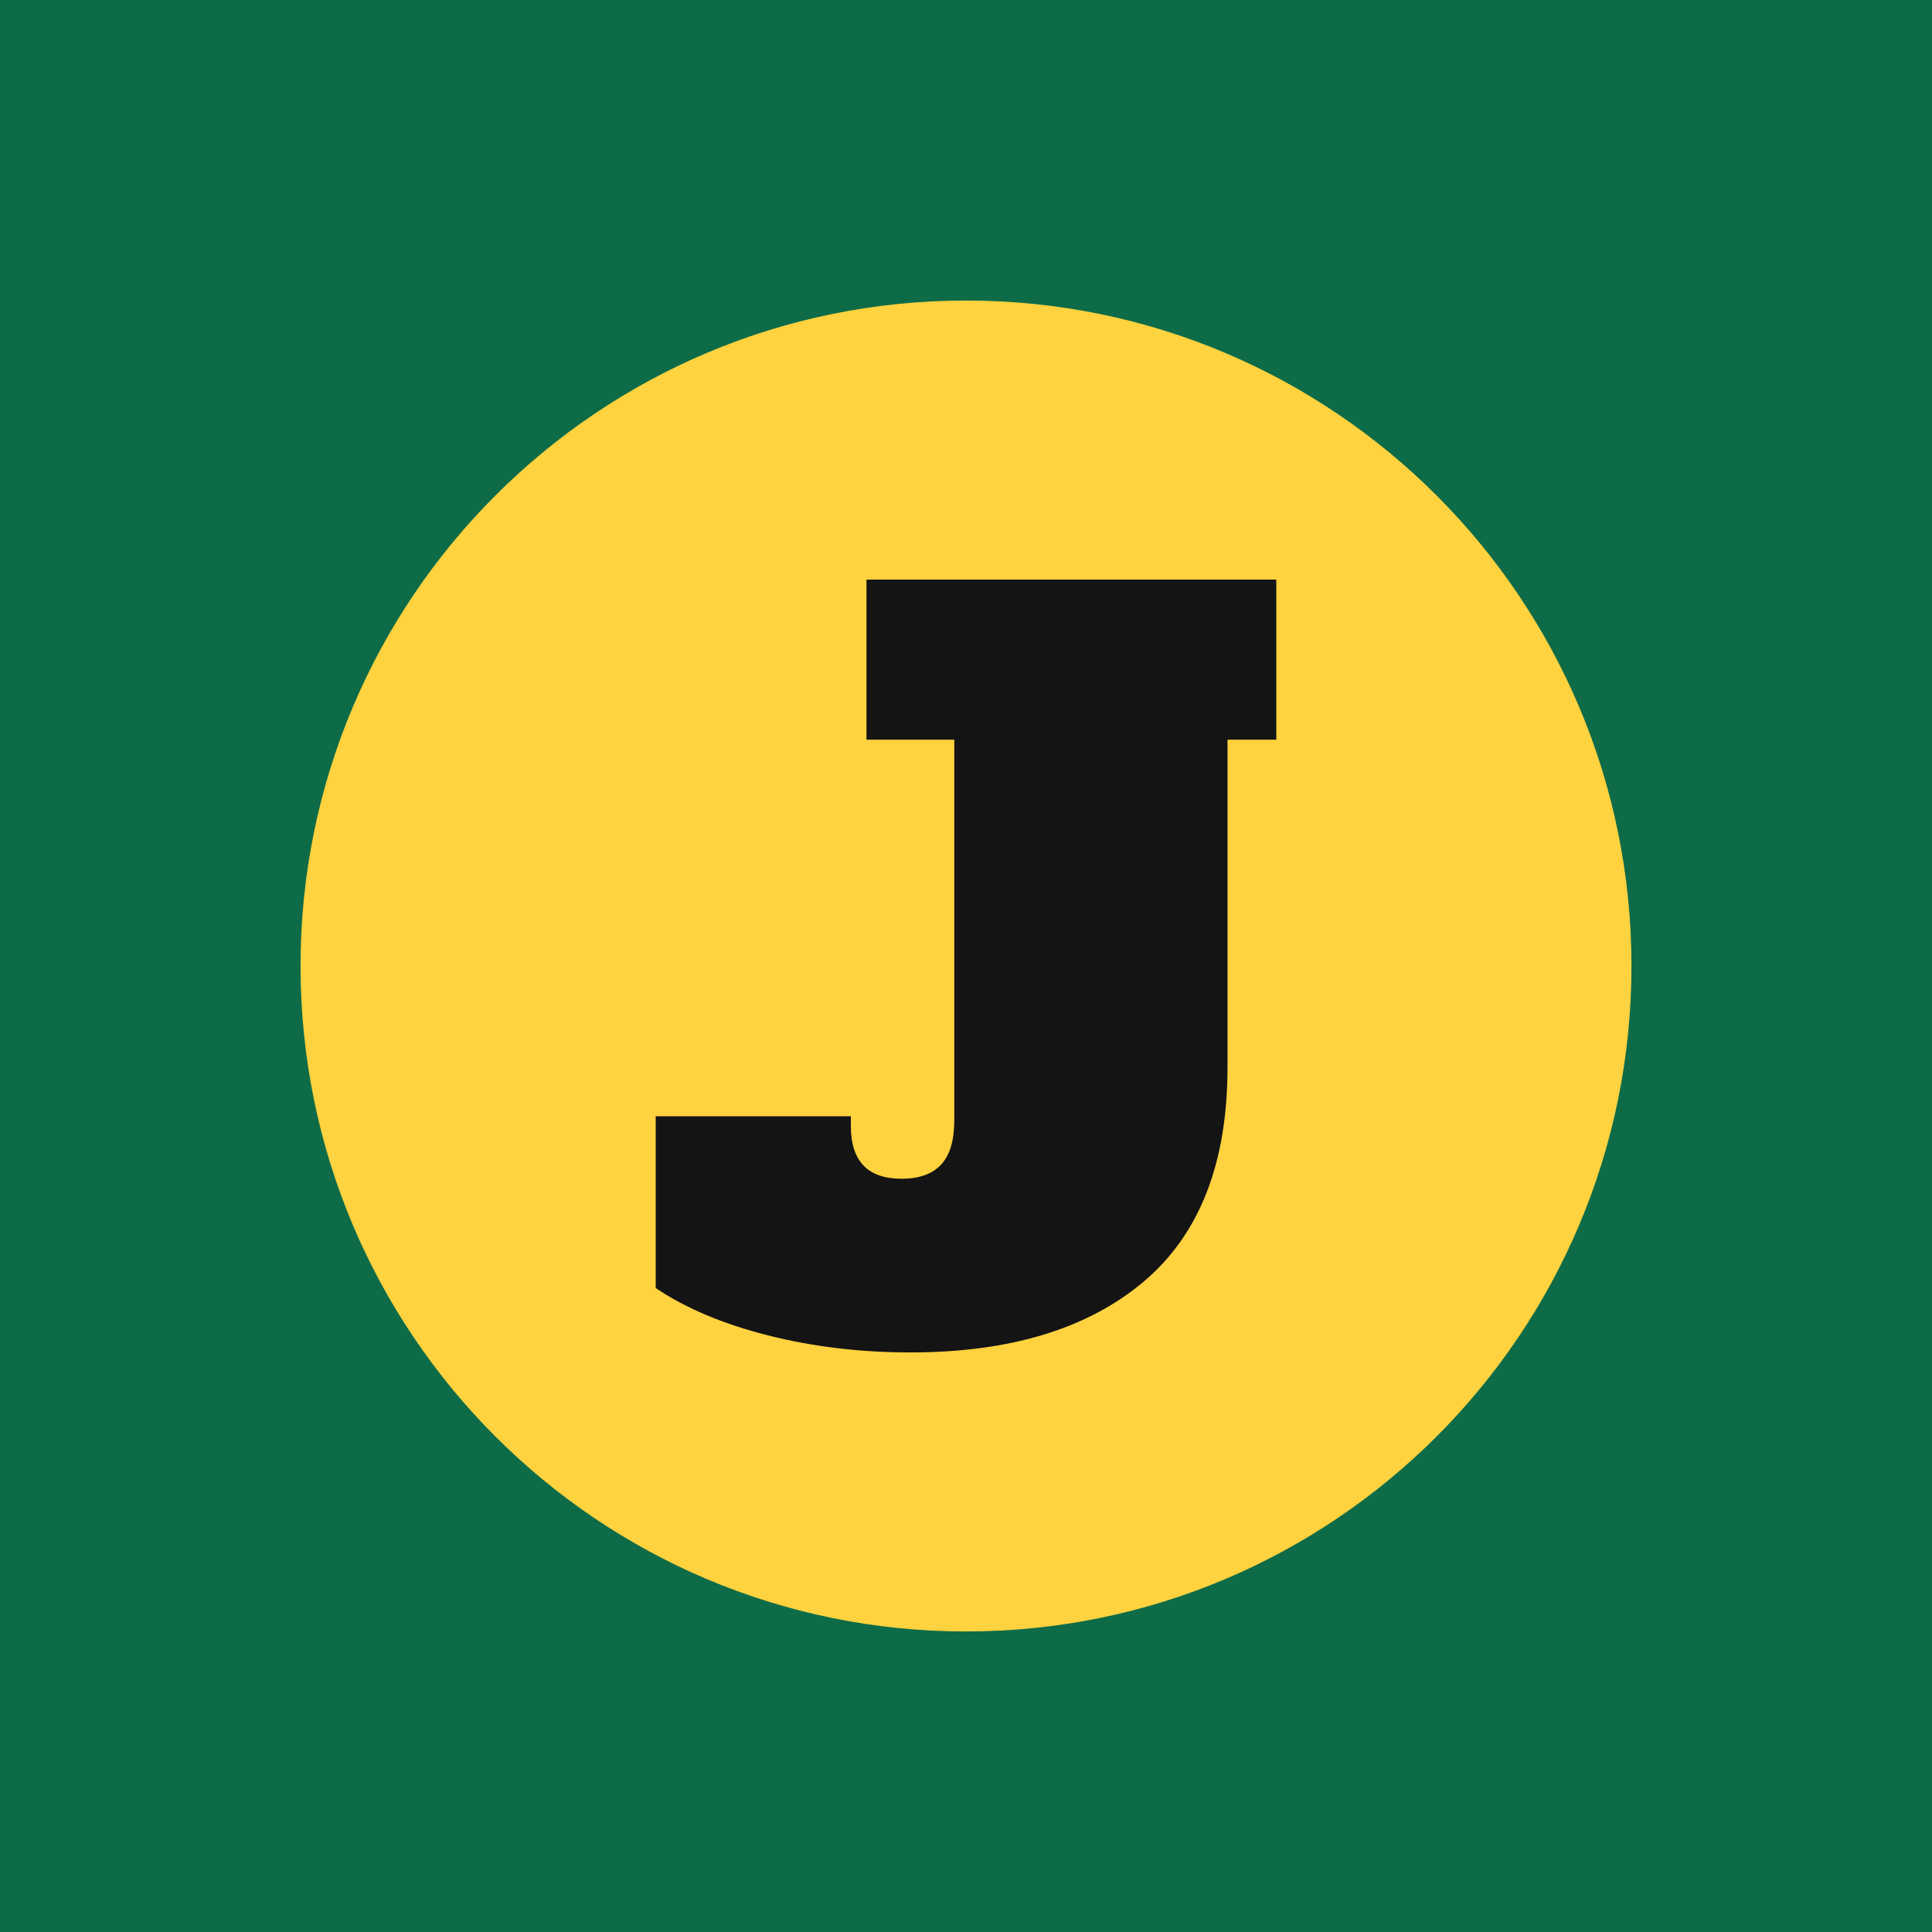
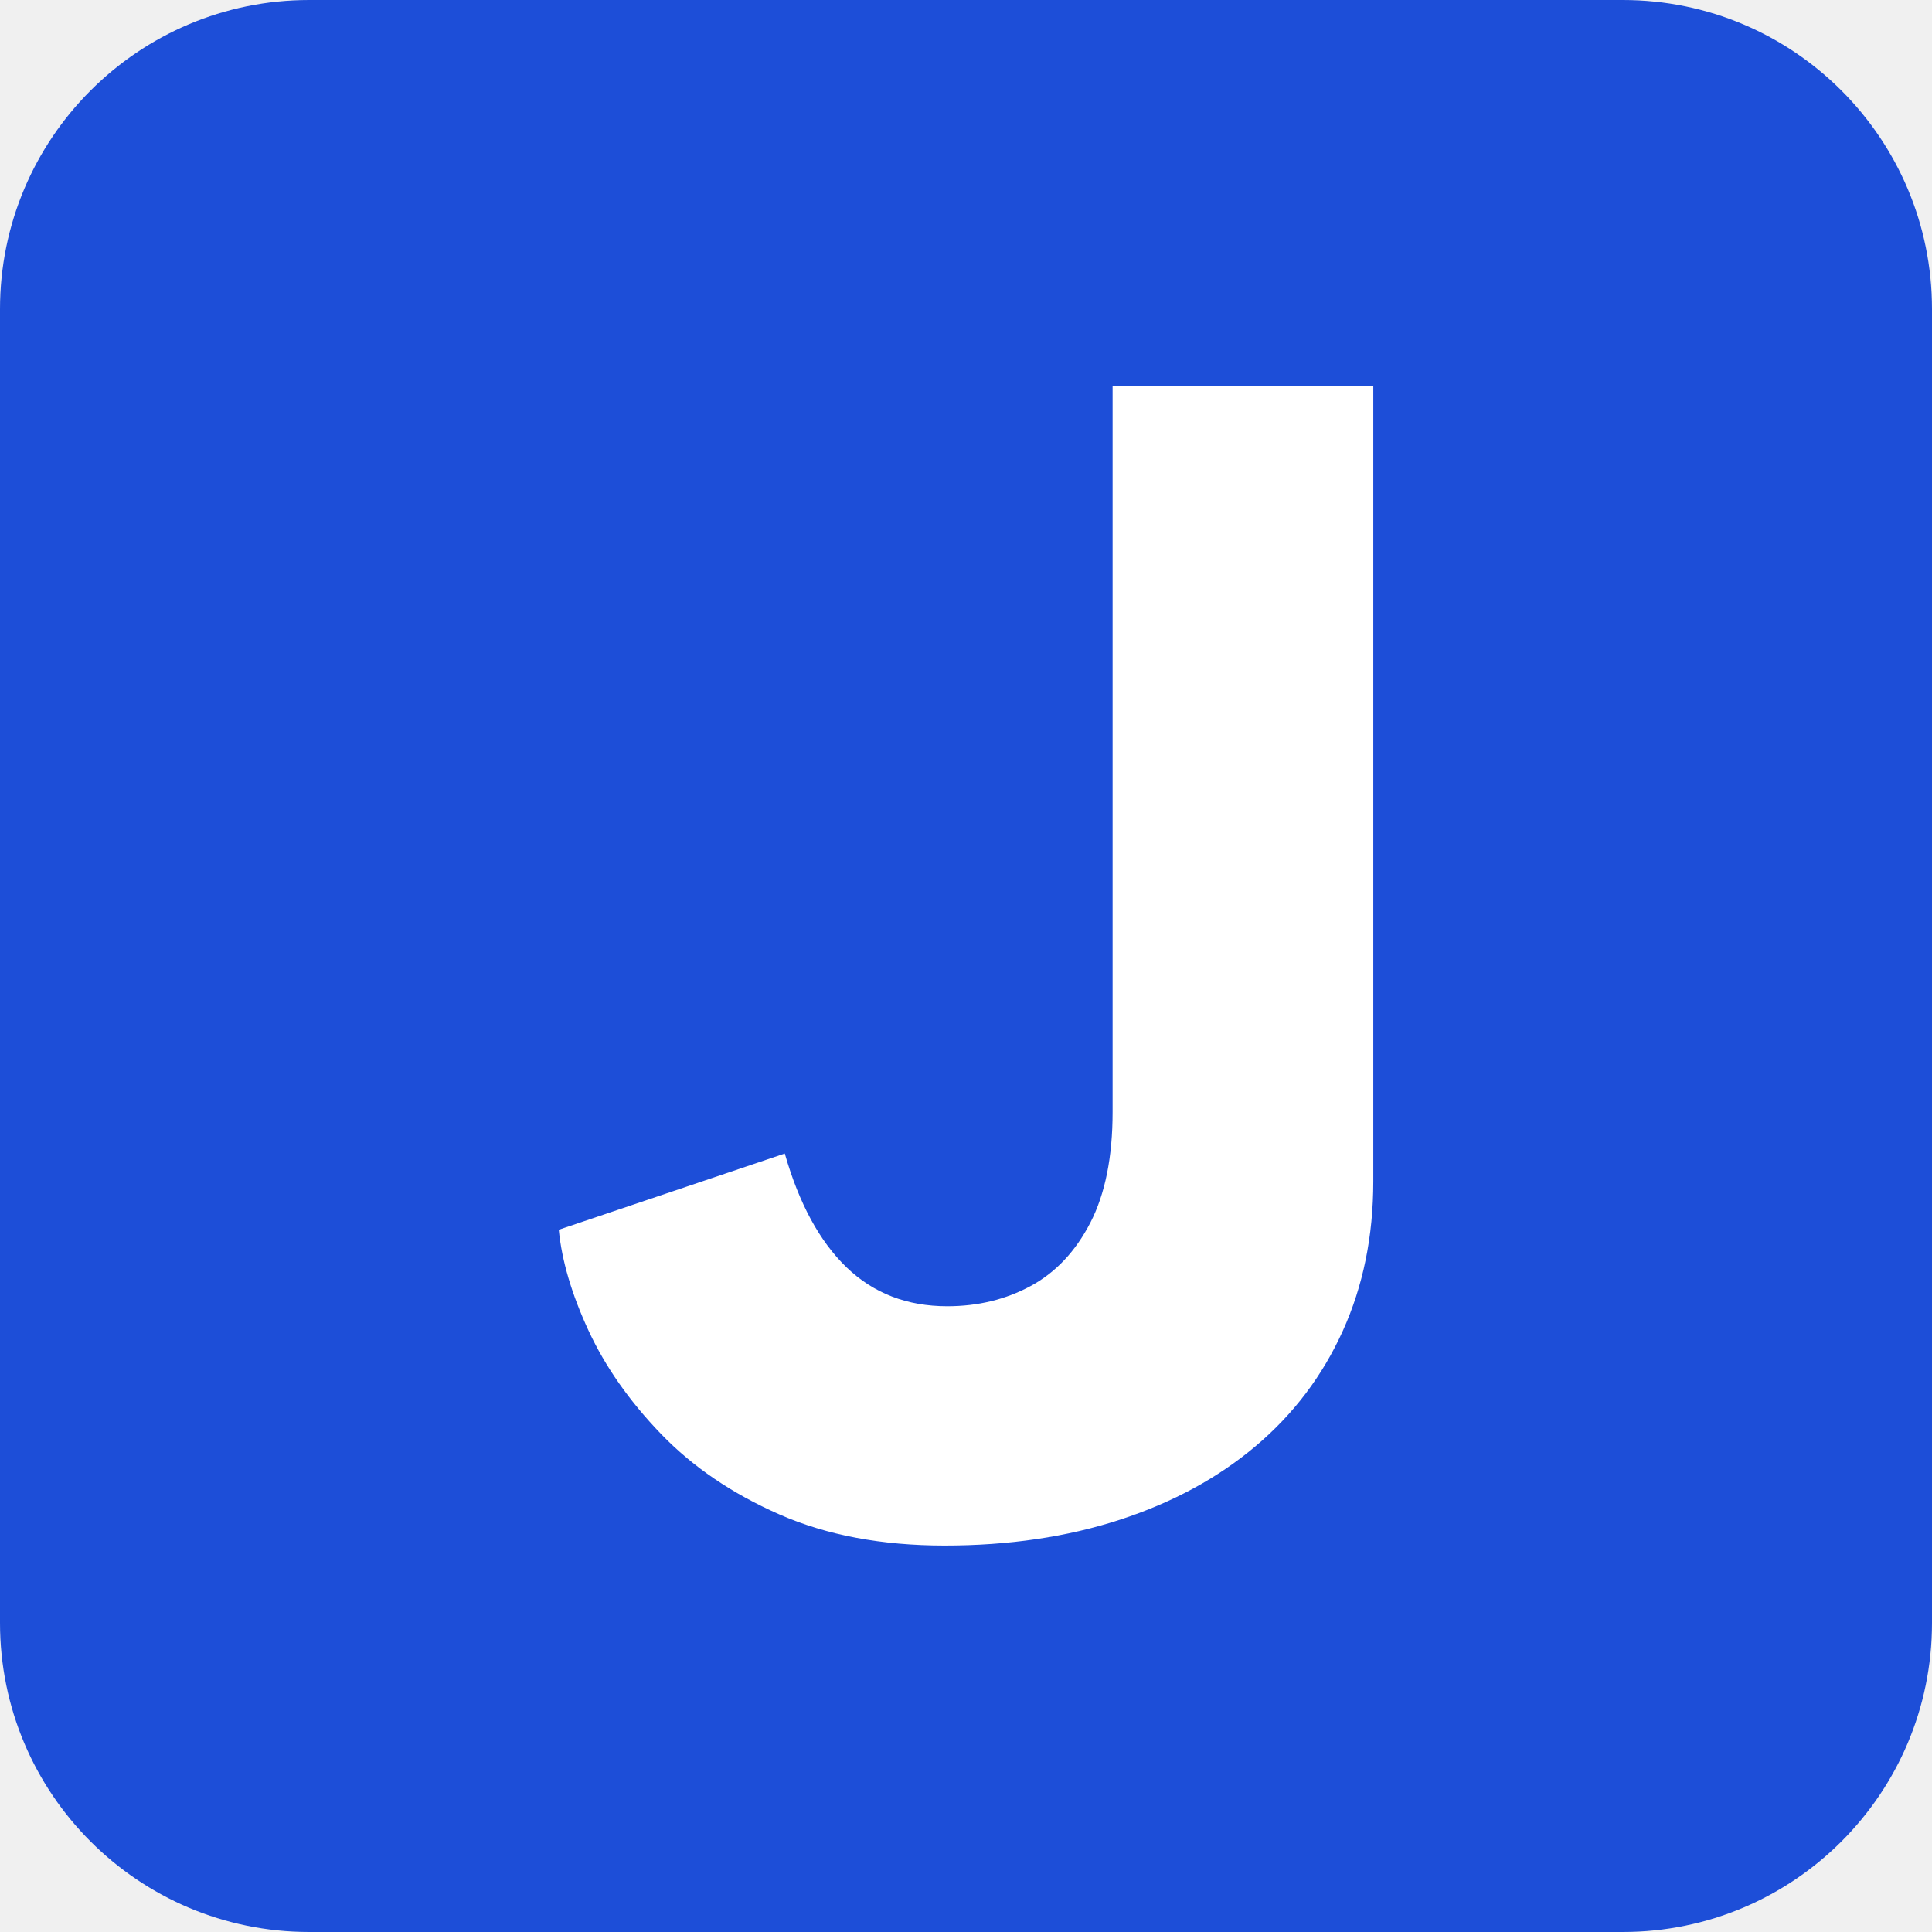
<svg xmlns="http://www.w3.org/2000/svg" viewBox="0 0 180 180">
-   <rect width="180" height="180" fill="#0E6B47" />
-   <circle cx="90" cy="90" r="62.0" fill="#FFD23F" />
-   <path fill="#141414" transform="translate(60.00 124.73) scale(0.09091 -0.09091)" d="M12 52V228H212V218Q212 164 264 164Q291 164 304.5 178.5Q318 193 318 224V614H228V778H648V614H598V278Q598 131 512.0 58.5Q426 -14 273 -14Q196 -14 127.0 3.5Q58 21 12 52Z" />
+   <rect width="180" height="180" rx="28.8" fill="#1D4ED8" />
+   <path fill="#FFFFFF" transform="translate(50.67 141.73) scale(0.15105 -0.15105)" d="M247.199 -15Q188.999 -15 145.3 4.2Q101.6 23.4 72.3 53.799Q43 84.199 27.5 117.699Q12 151.199 9.2 179.799L148.599 226.799Q161.799 180.599 186.699 156.599Q211.599 132.599 248.799 132.599Q277.199 132.599 300.299 145.099Q323.4 157.599 337.1 184.199Q350.8 210.799 350.8 252.4V700H511.598V209.6Q511.598 159 492.798 117.4Q473.998 75.8 438.998 46.3Q403.998 16.8 355.199 0.9Q306.399 -15 247.199 -15Z" />
</svg>
